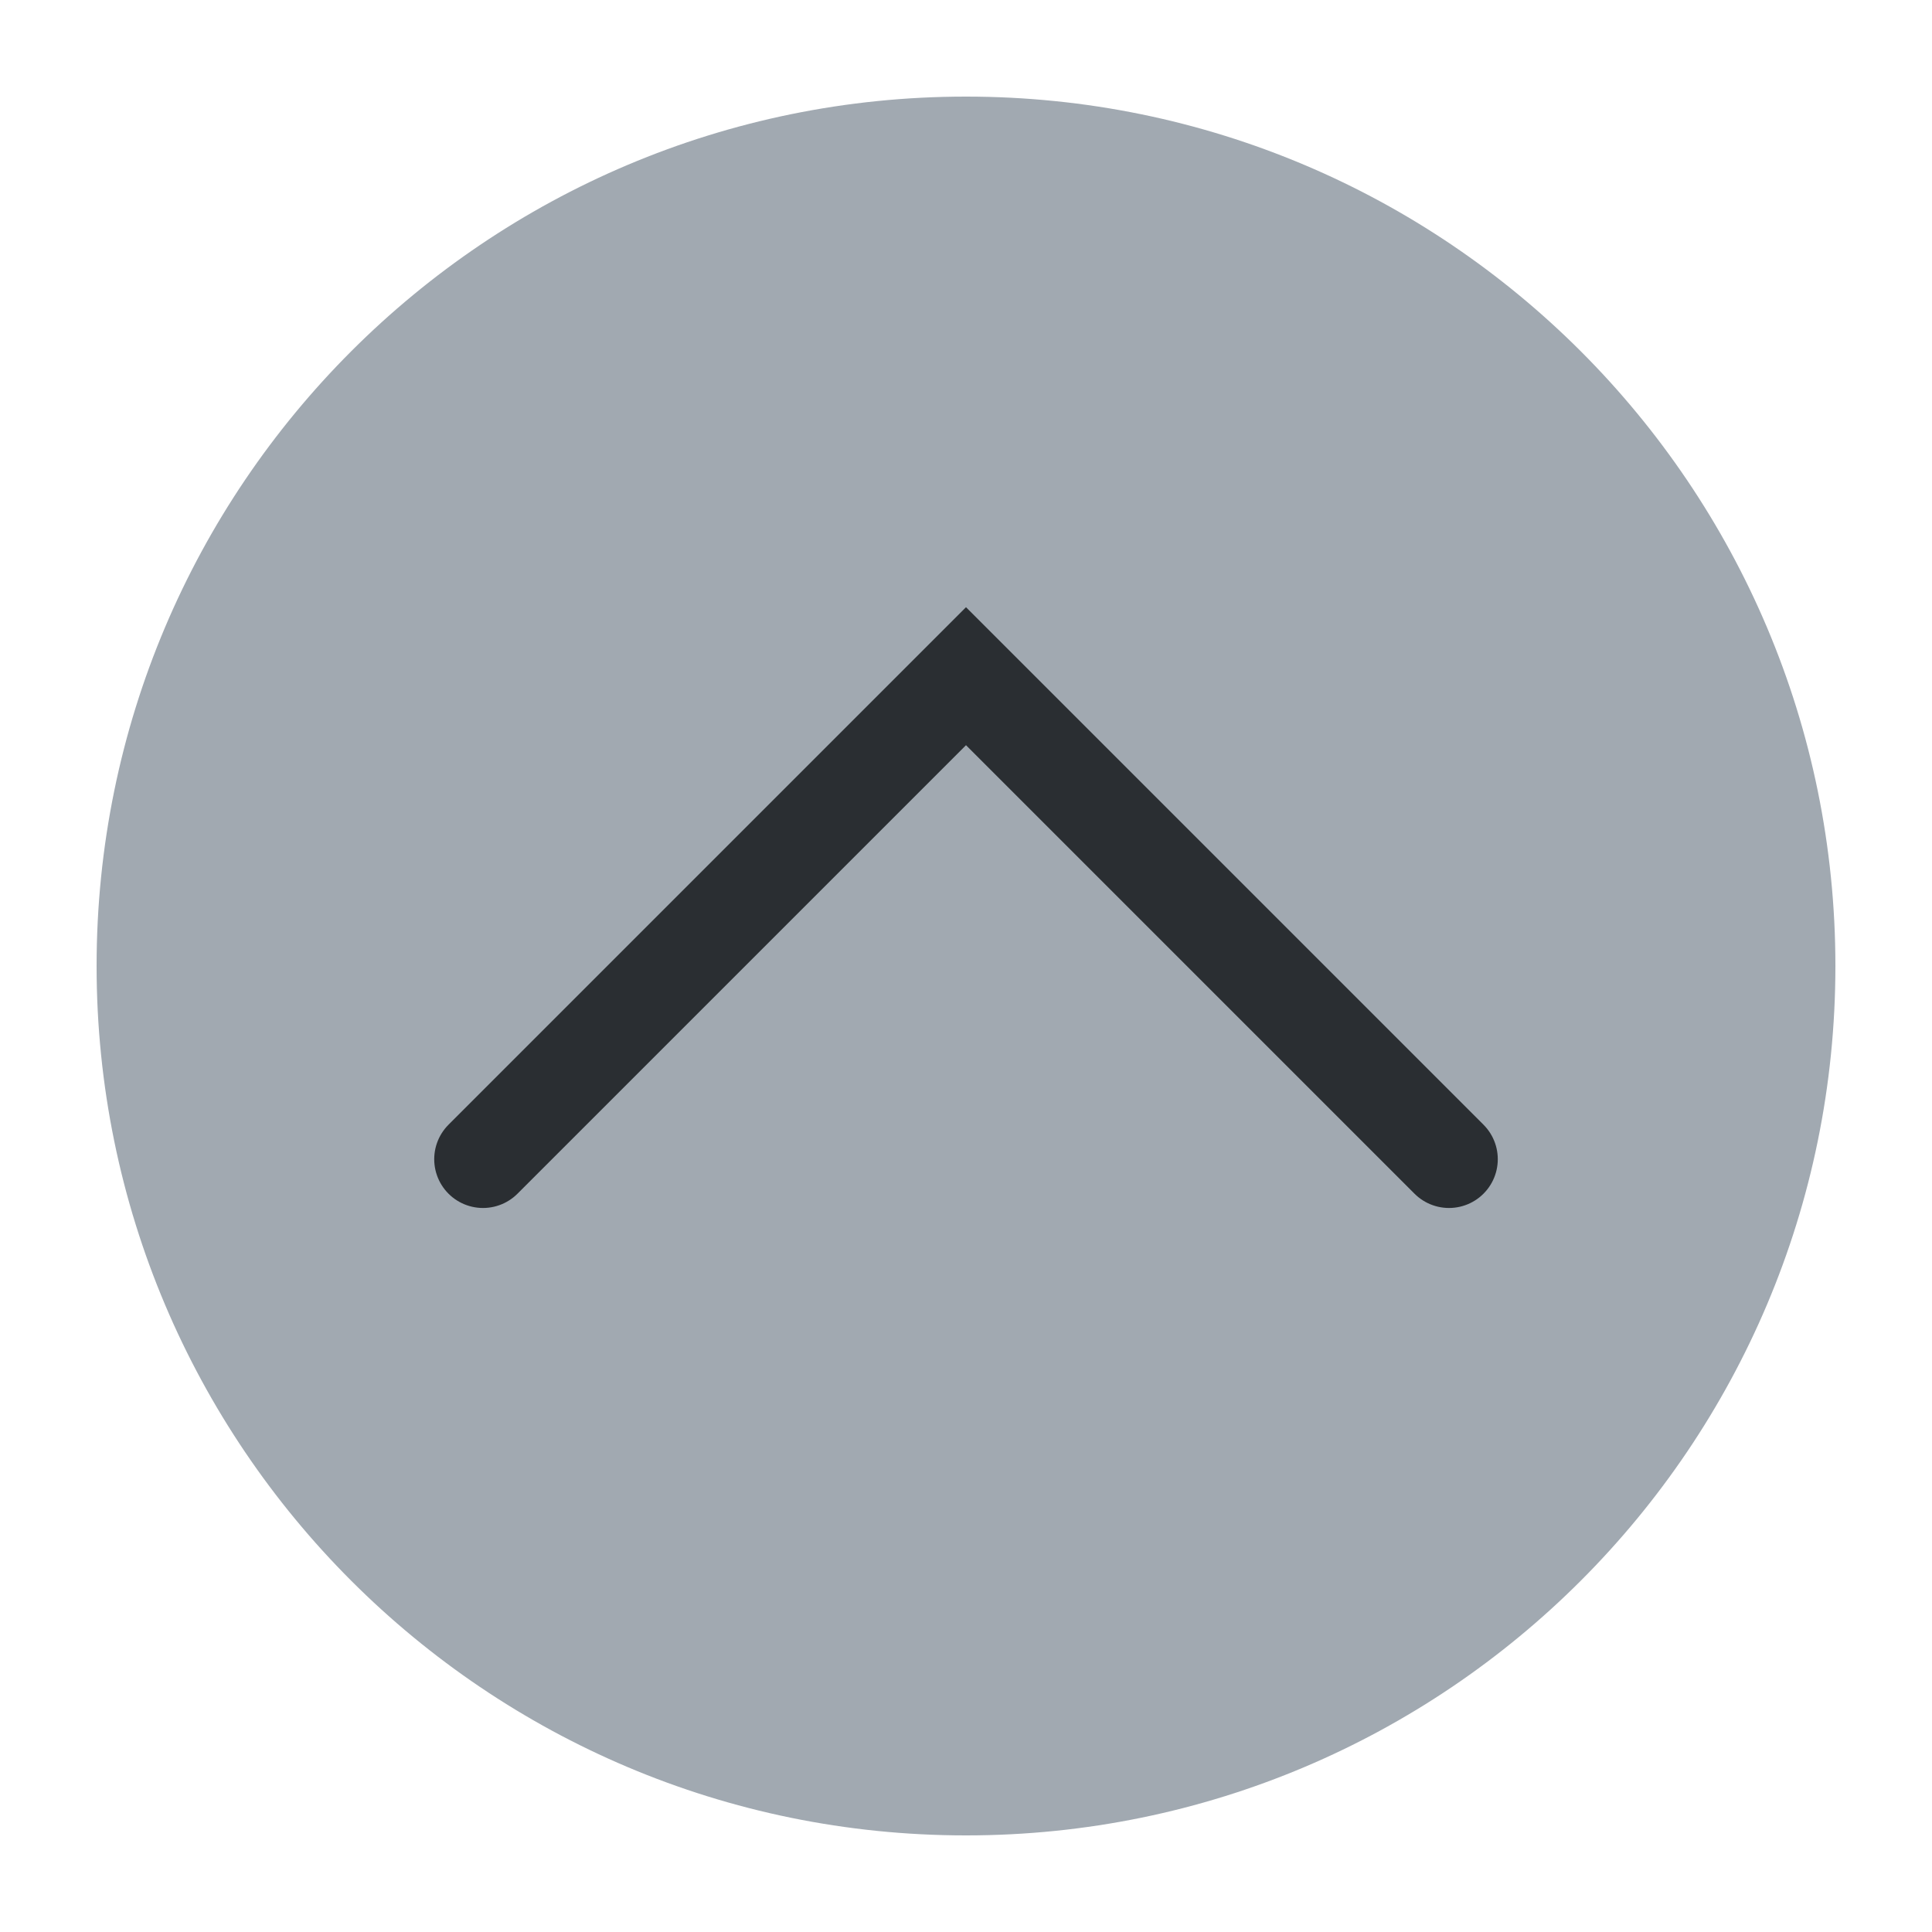
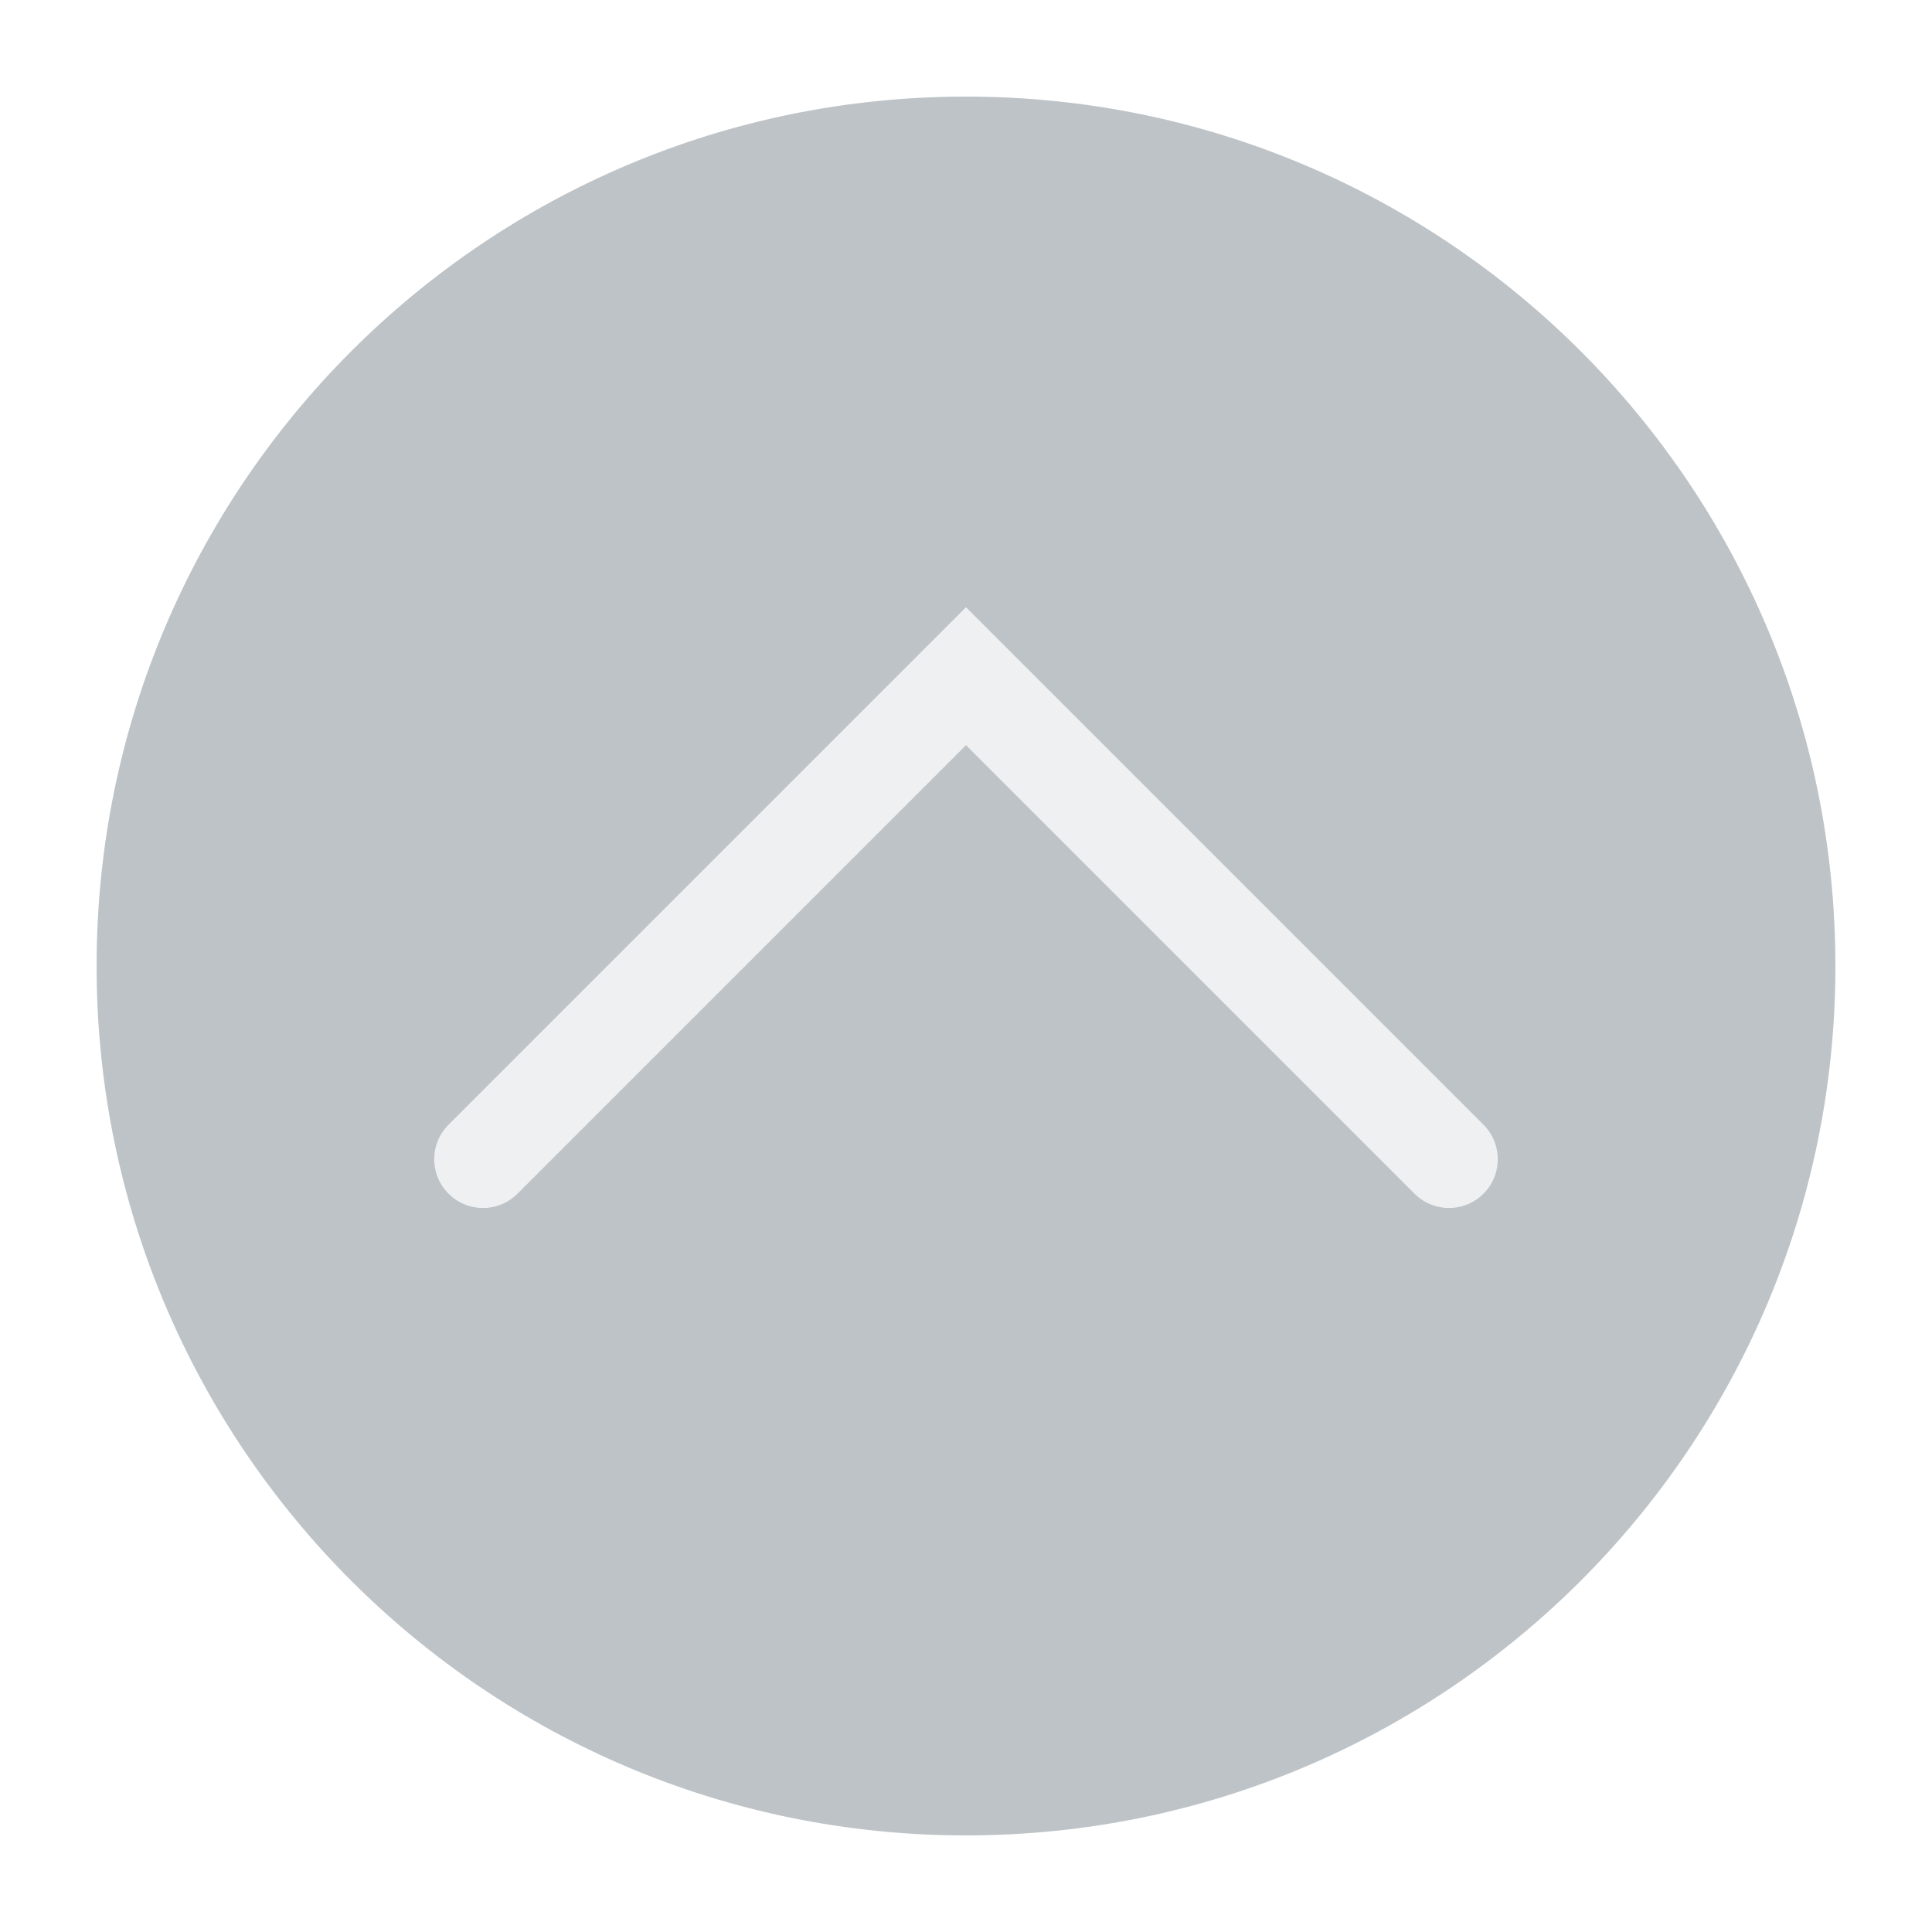
<svg xmlns="http://www.w3.org/2000/svg" viewBox="0 0 50 50" version="1.2" baseProfile="tiny">
  <defs>
</defs>
  <g fill="none" stroke="black" stroke-width="1" fill-rule="evenodd" stroke-linecap="square" stroke-linejoin="bevel">
-     <g fill="#a1a9b1" fill-opacity="1" stroke="none" transform="matrix(2.5,0,0,2.5,2.5,2.5)" font-family="Noto Sans" font-size="10" font-weight="400" font-style="normal">
+     <g fill="#bdc3c7" fill-opacity="1" stroke="none" transform="matrix(2.5,0,0,2.5,2.5,2.5)" font-family="Noto Sans" font-size="10" font-weight="400" font-style="normal">
      <circle cx="9" cy="9" r="9" />
    </g>
-     <g fill="none" stroke="#2a2e32" stroke-opacity="1" stroke-width="1.01" stroke-linecap="round" stroke-linejoin="miter" stroke-miterlimit="2" transform="matrix(2.5,0,0,2.5,2.5,2.5)" font-family="Noto Sans" font-size="10" font-weight="400" font-style="normal">
+     <g fill="none" stroke="#eff0f1" stroke-opacity="1" stroke-width="1.01" stroke-linecap="round" stroke-linejoin="miter" stroke-miterlimit="2" transform="matrix(2.5,0,0,2.5,2.5,2.5)" font-family="Noto Sans" font-size="10" font-weight="400" font-style="normal">
      <polyline fill="none" vector-effect="none" points="4,11 9,6 14,11 " />
    </g>
    <g fill="none" stroke="#000000" stroke-opacity="1" stroke-width="1" stroke-linecap="square" stroke-linejoin="bevel" transform="matrix(1,0,0,1,0,0)" font-family="Noto Sans" font-size="10" font-weight="400" font-style="normal">
</g>
  </g>
</svg>
